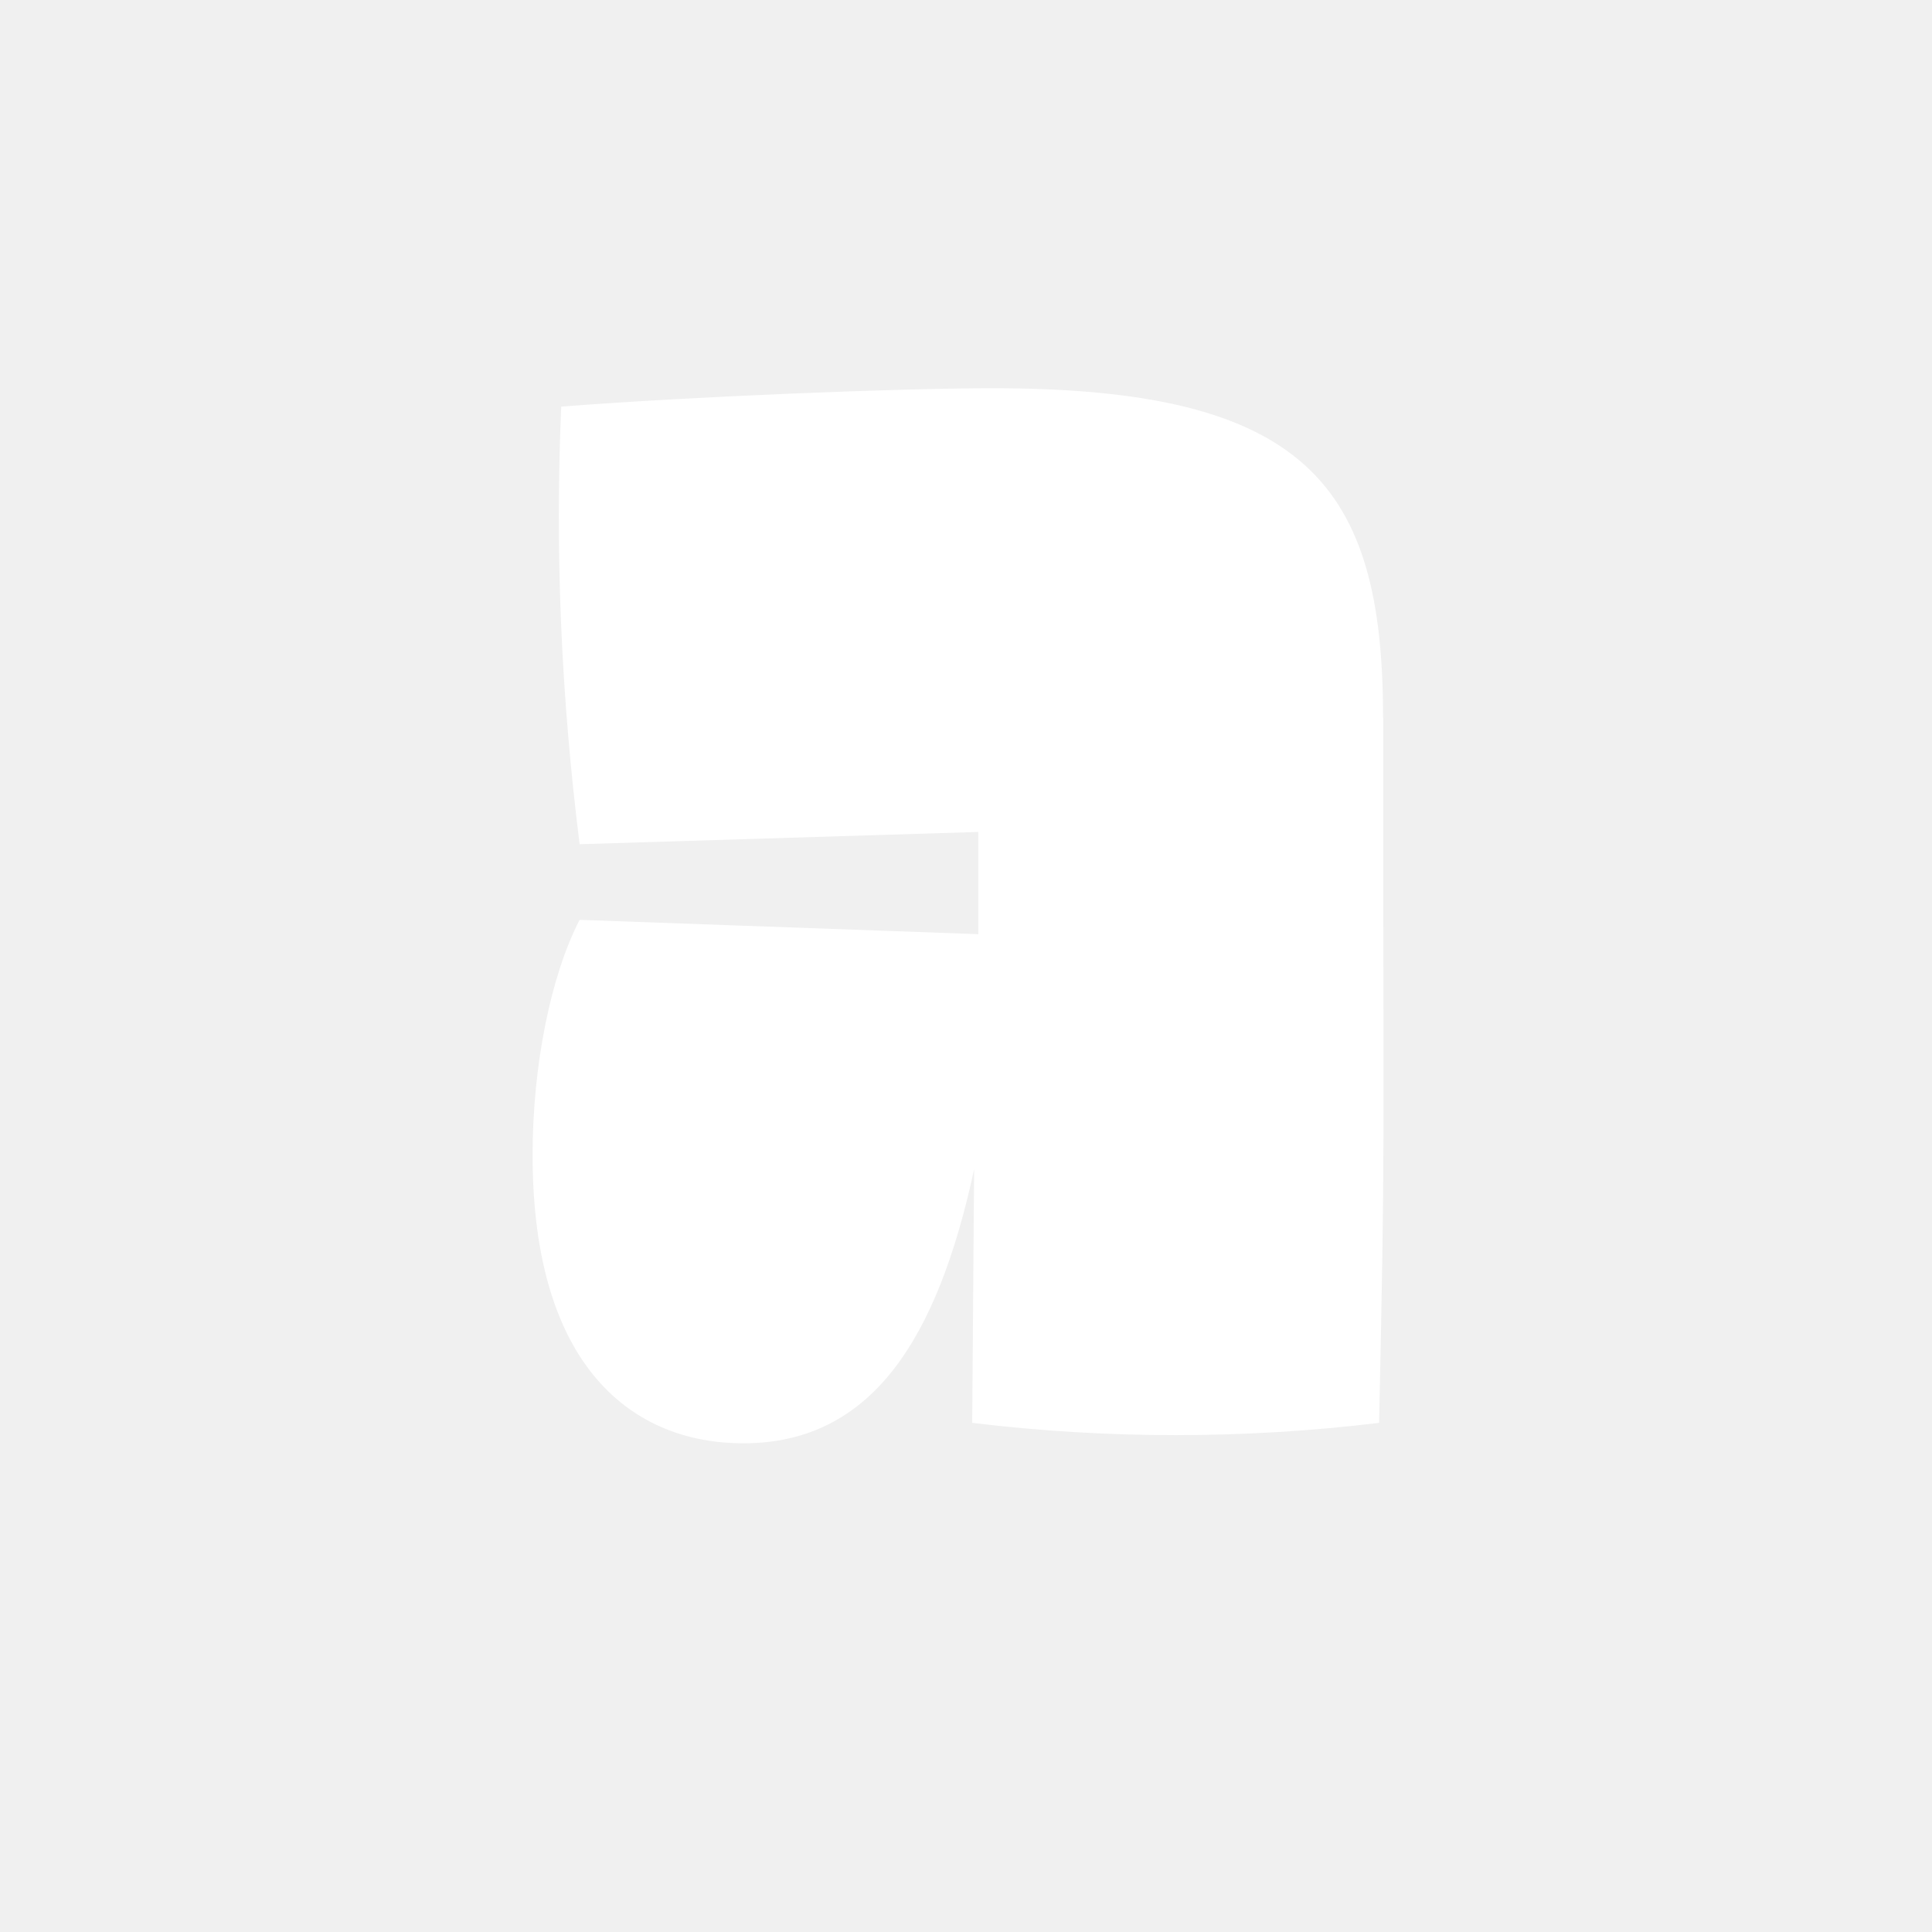
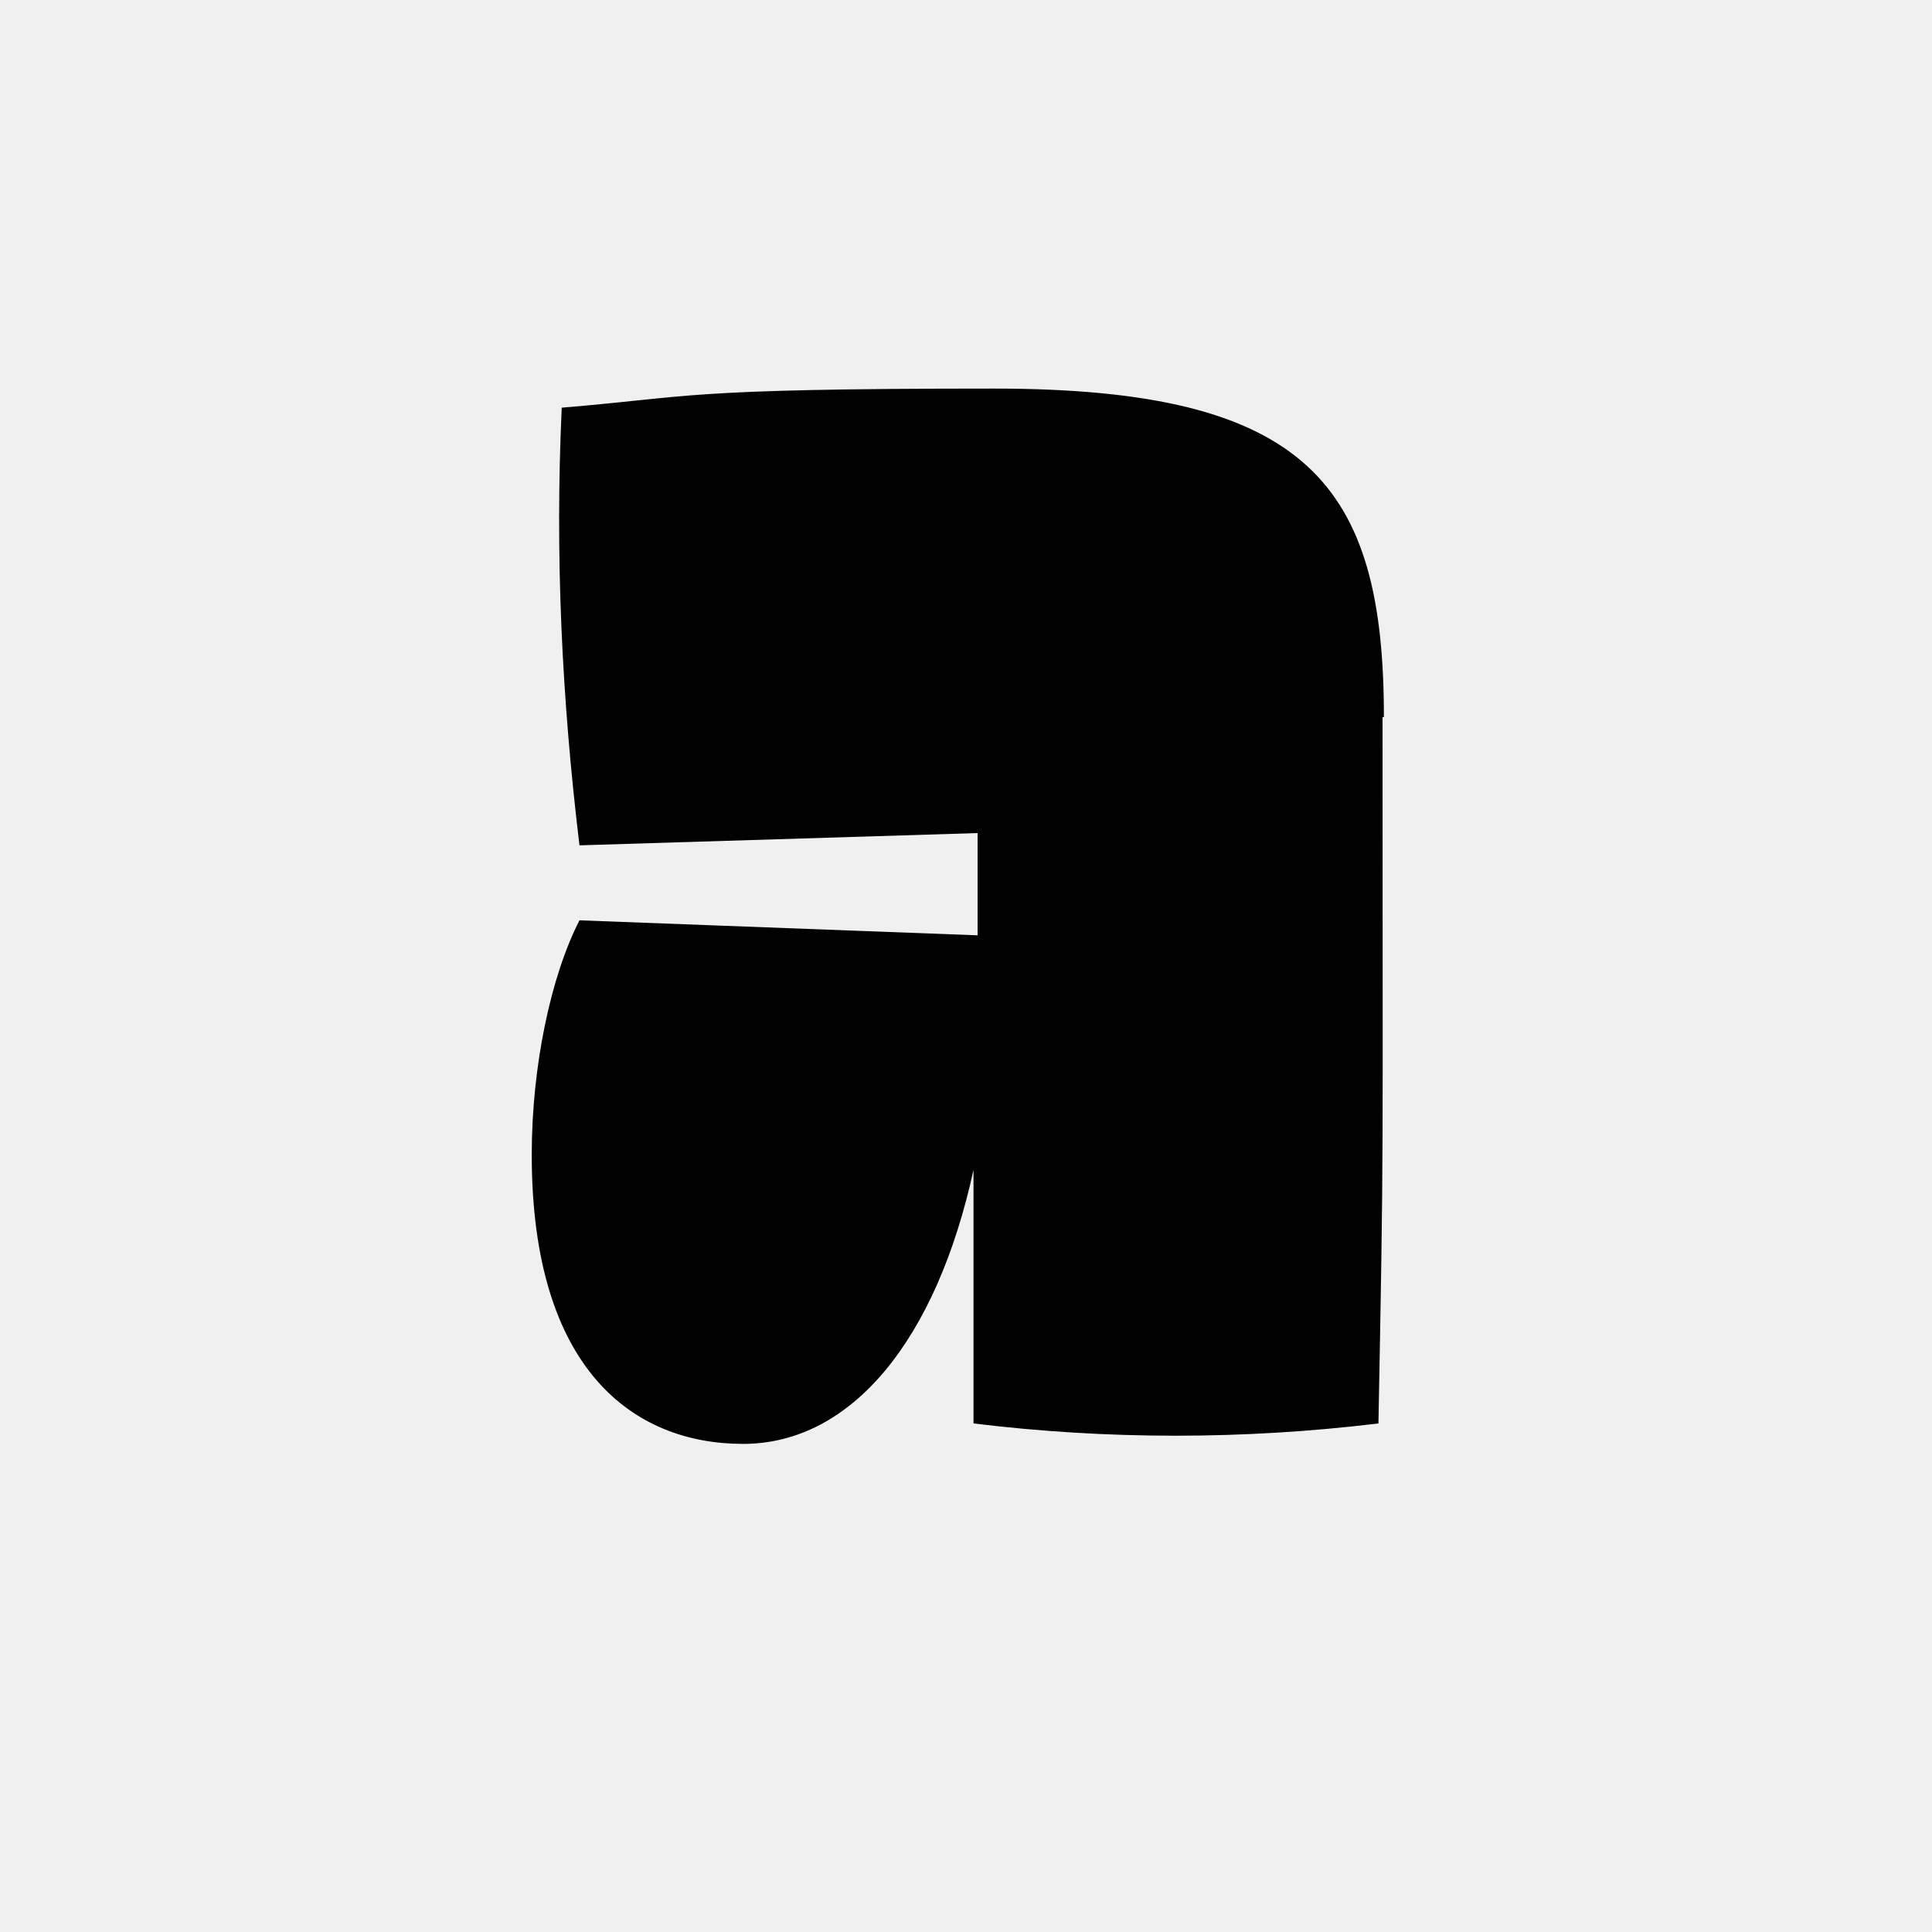
- <svg xmlns="http://www.w3.org/2000/svg" width="141.73px" height="141.73px" x="0px" y="0px" viewBox="0 0 141.73 141.73" enable-background="new 0 0 141.73 141.73">
-   <path fill="#fff" d="M101.46 52.63c0-16.95-5.54-24.15-28.64-24.15-6.75 0-22.05.6-31.65 1.35-.46 10.8 0 21.3 1.35 32.1l29.25-.9v7.5l-29.25-1.05c-2.1 4.05-3.45 10.65-3.45 17.25 0 15.75 7.5 21.15 15.45 21.15 9.44 0 14.25-7.65 16.94-20.1l-.14 18.6c9.9 1.2 19.95 1.2 29.85 0 .45-21.15.3-17.25.3-51.75" />
+ <svg xmlns="http://www.w3.org/2000/svg" id="Layer_1" version="1.1" viewBox="0 0 141.7 141.7">
+   <path d="M101.5,52.6c0-17-5.5-24.1-28.6-24.1s-22,.6-31.7,1.4c-.5,10.8,0,21.3,1.3,32.1l29.2-.9v7.5l-29.2-1.1c-2.1,4.1-3.5,10.7-3.5,17.2,0,15.8,7.5,21.2,15.5,21.2s14.2-7.7,16.9-20.1v18.6c9.8,1.2,19.8,1.2,29.7,0,.4-21.2.3-17.2.3-51.8" />
</svg>
